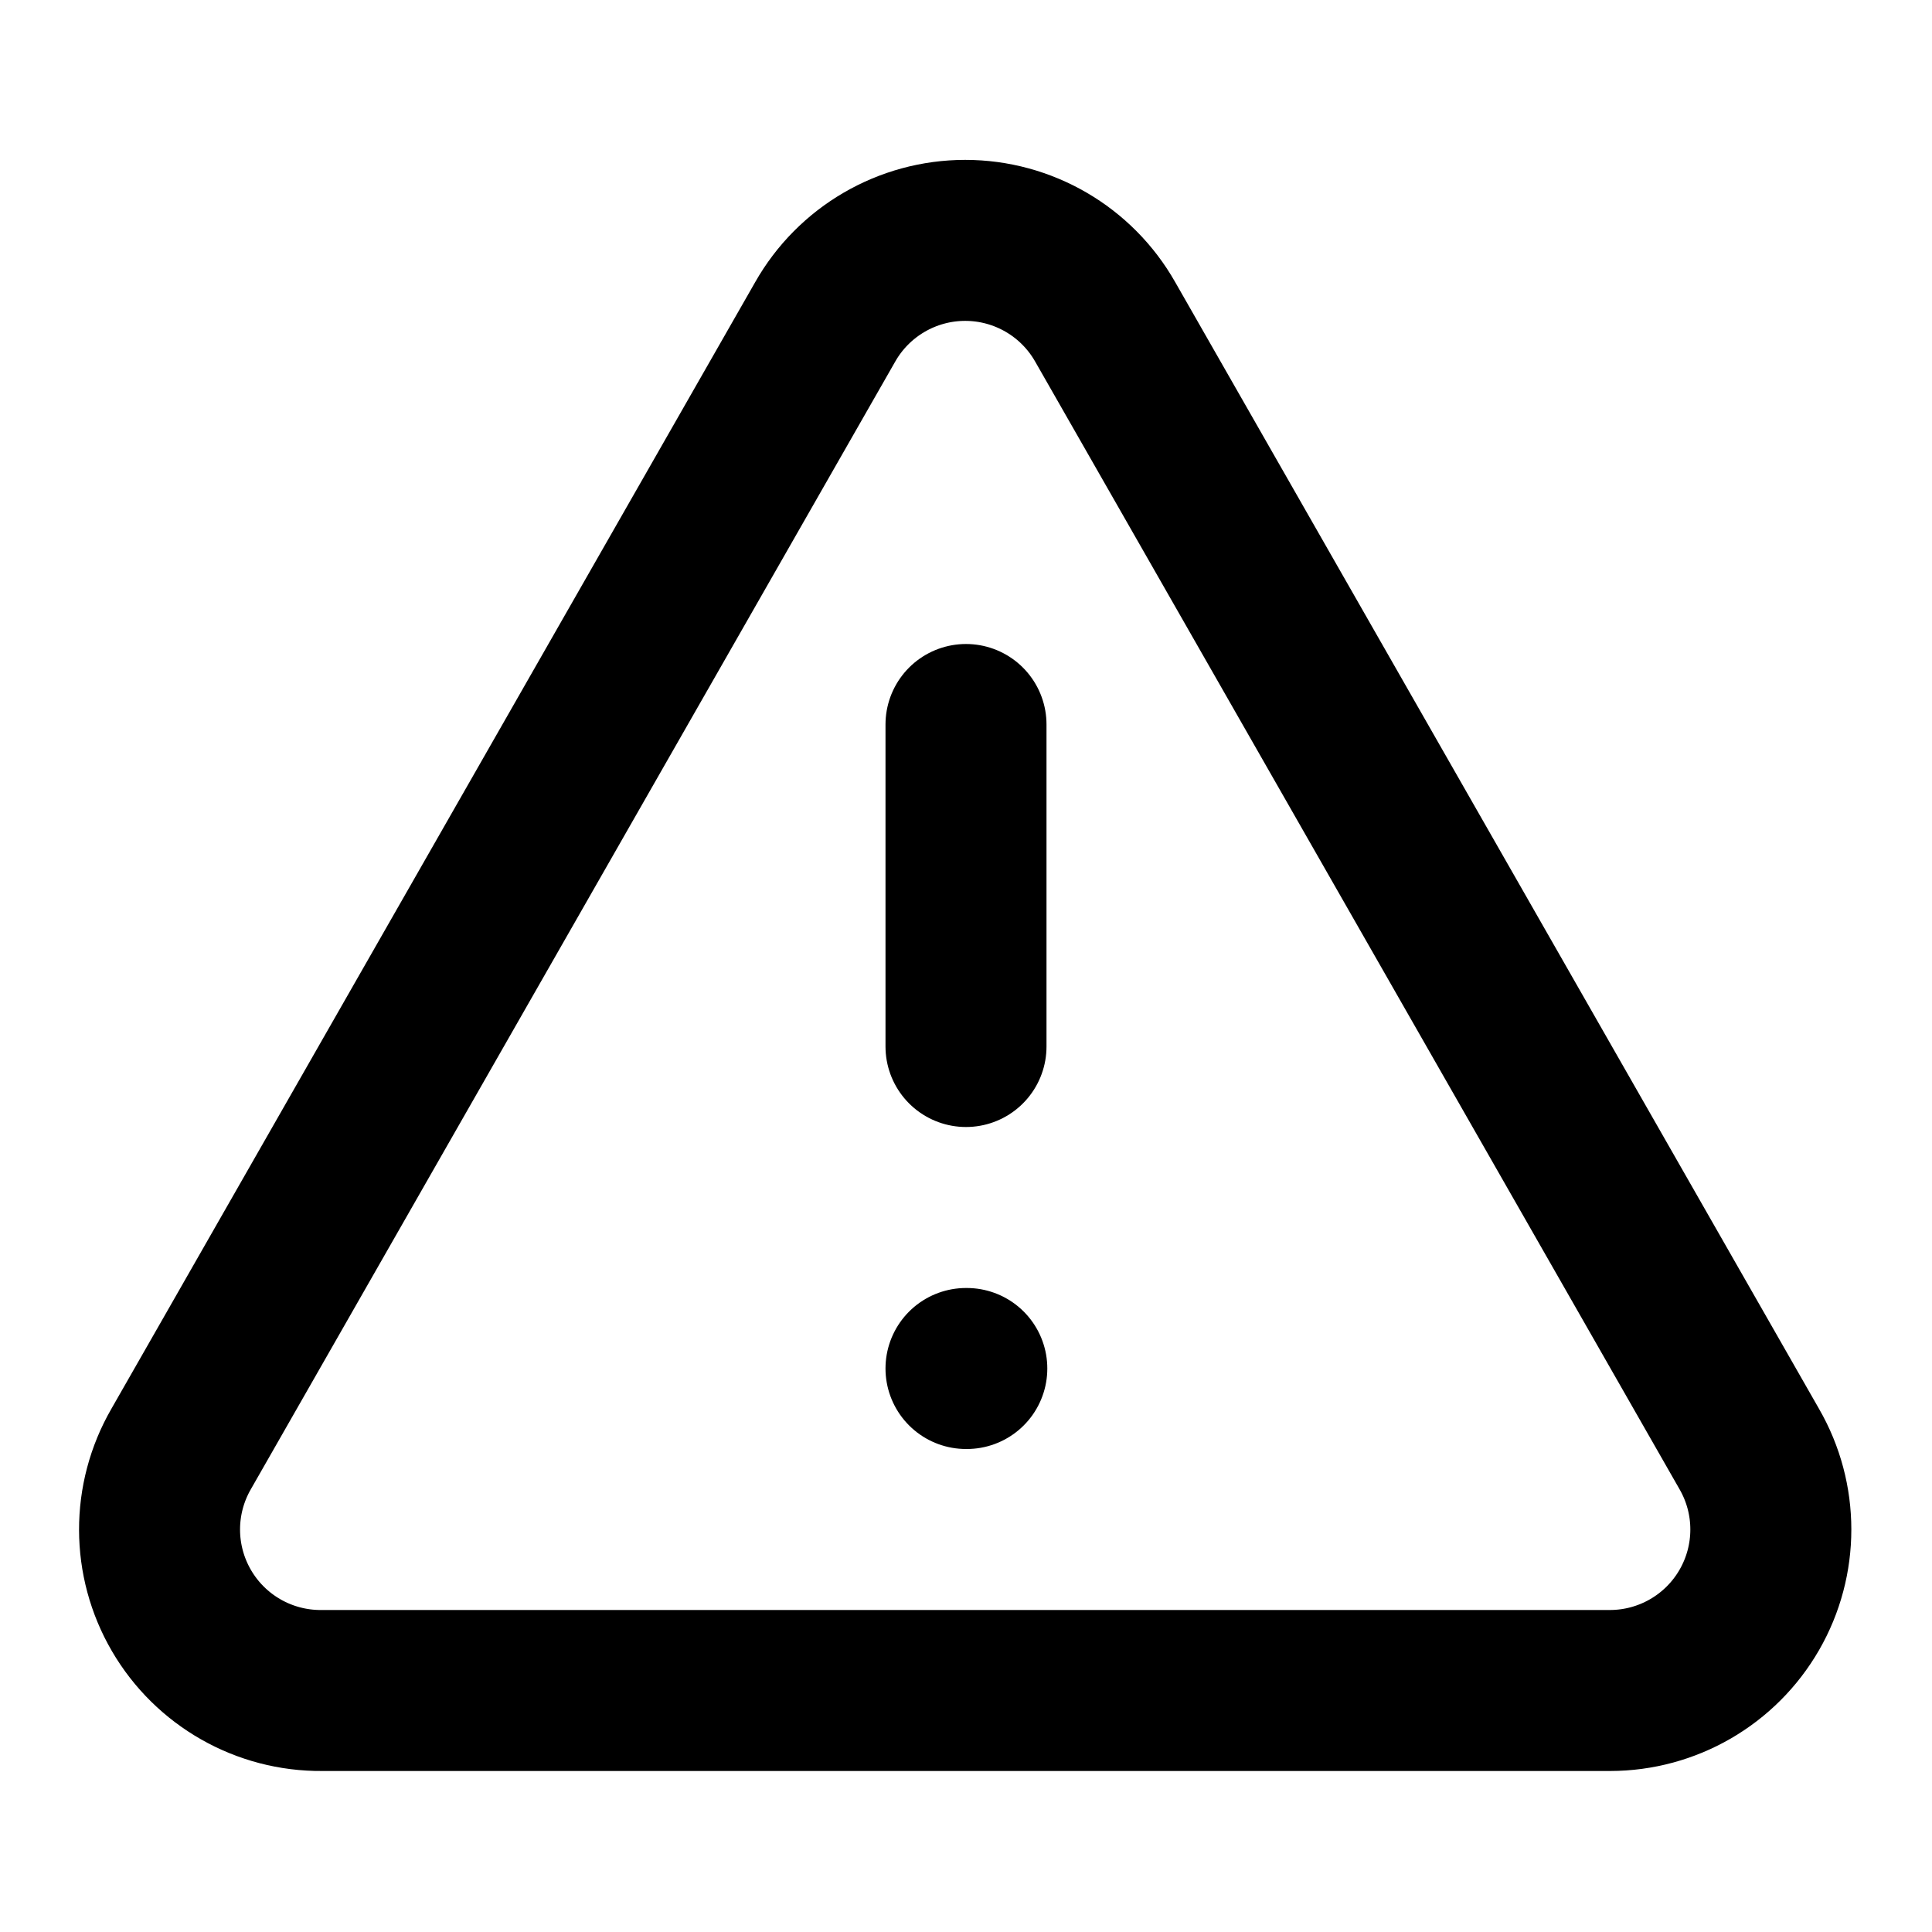
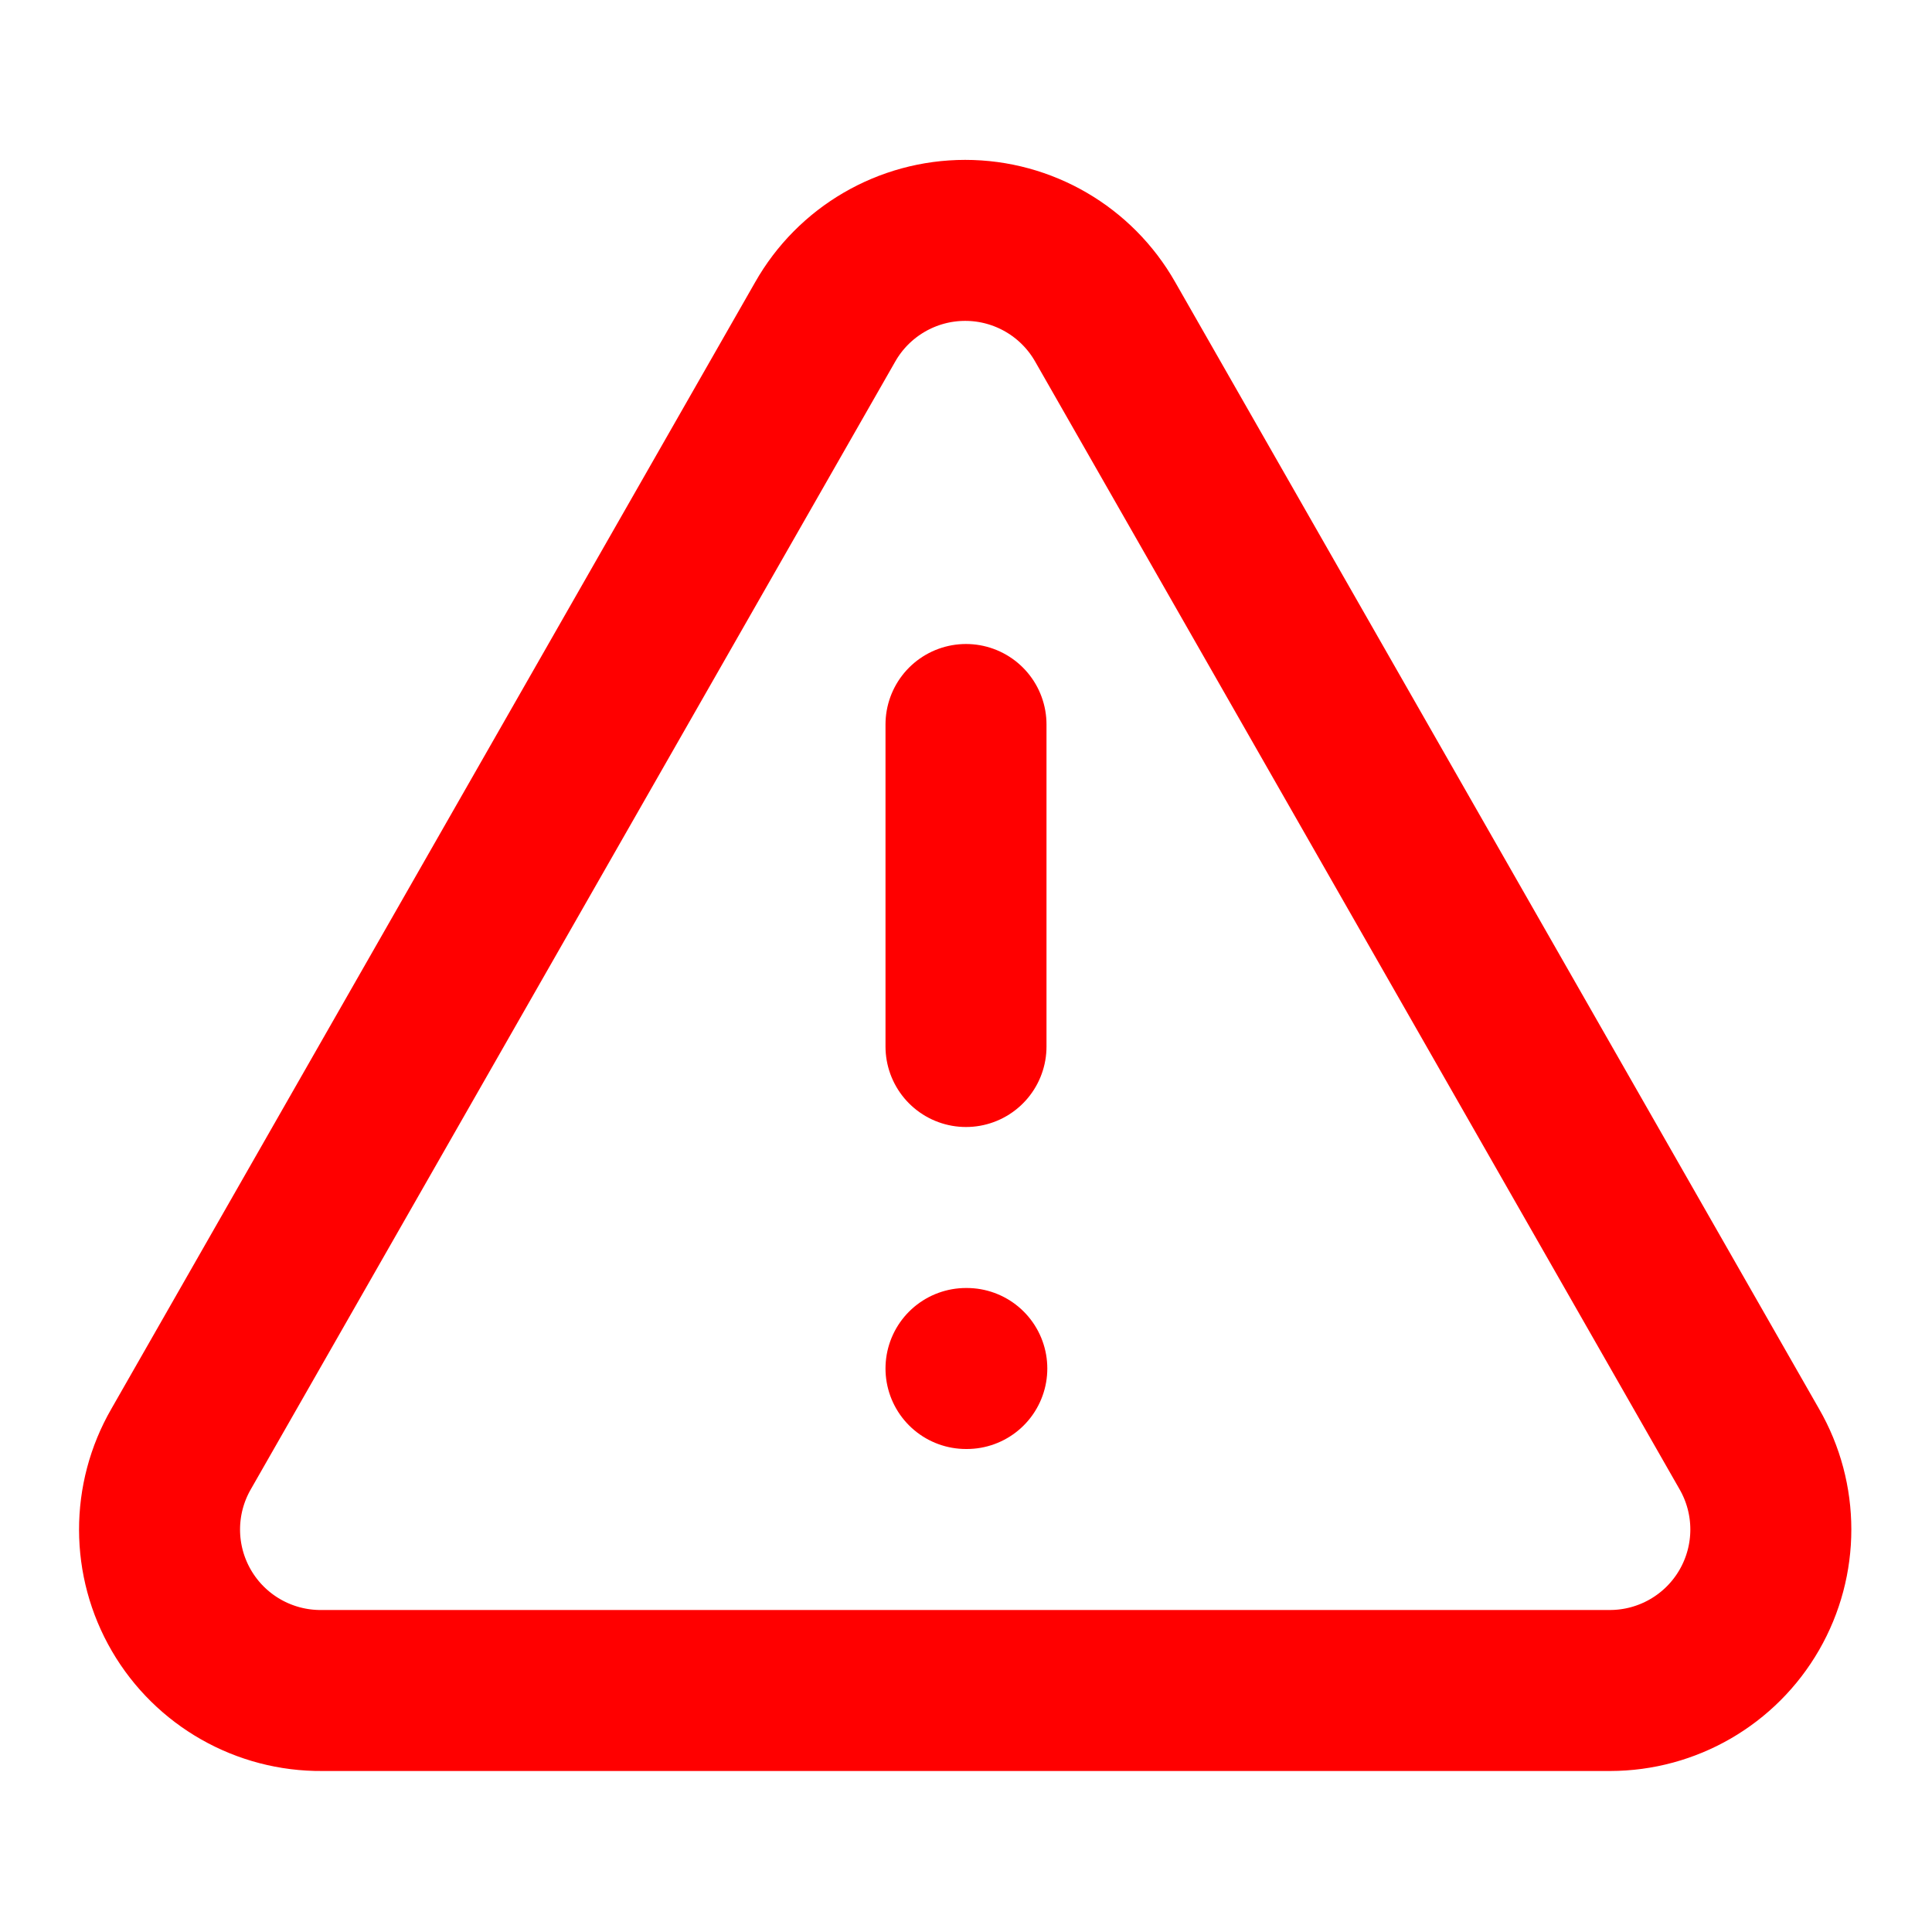
- <svg xmlns="http://www.w3.org/2000/svg" width="24" height="24" viewBox="0 0 24 24" fill="none" stroke="currentColor" stroke-width="2" stroke-linecap="round" stroke-linejoin="round" class="lucide lucide-triangle-alert-icon lucide-triangle-alert">
+ <svg xmlns="http://www.w3.org/2000/svg" width="24" height="24" viewBox="0 0 24 24" fill="none" stroke="#ff0000" stroke-width="2" stroke-linecap="round" stroke-linejoin="round" class="lucide lucide-triangle-alert-icon lucide-triangle-alert">
  <path d="m21.73 18-8-14a2 2 0 0 0-3.48 0l-8 14A2 2 0 0 0 4 21h16a2 2 0 0 0 1.73-3" />
  <path d="M12 9v4" />
  <path d="M12 17h.01" />
</svg>
